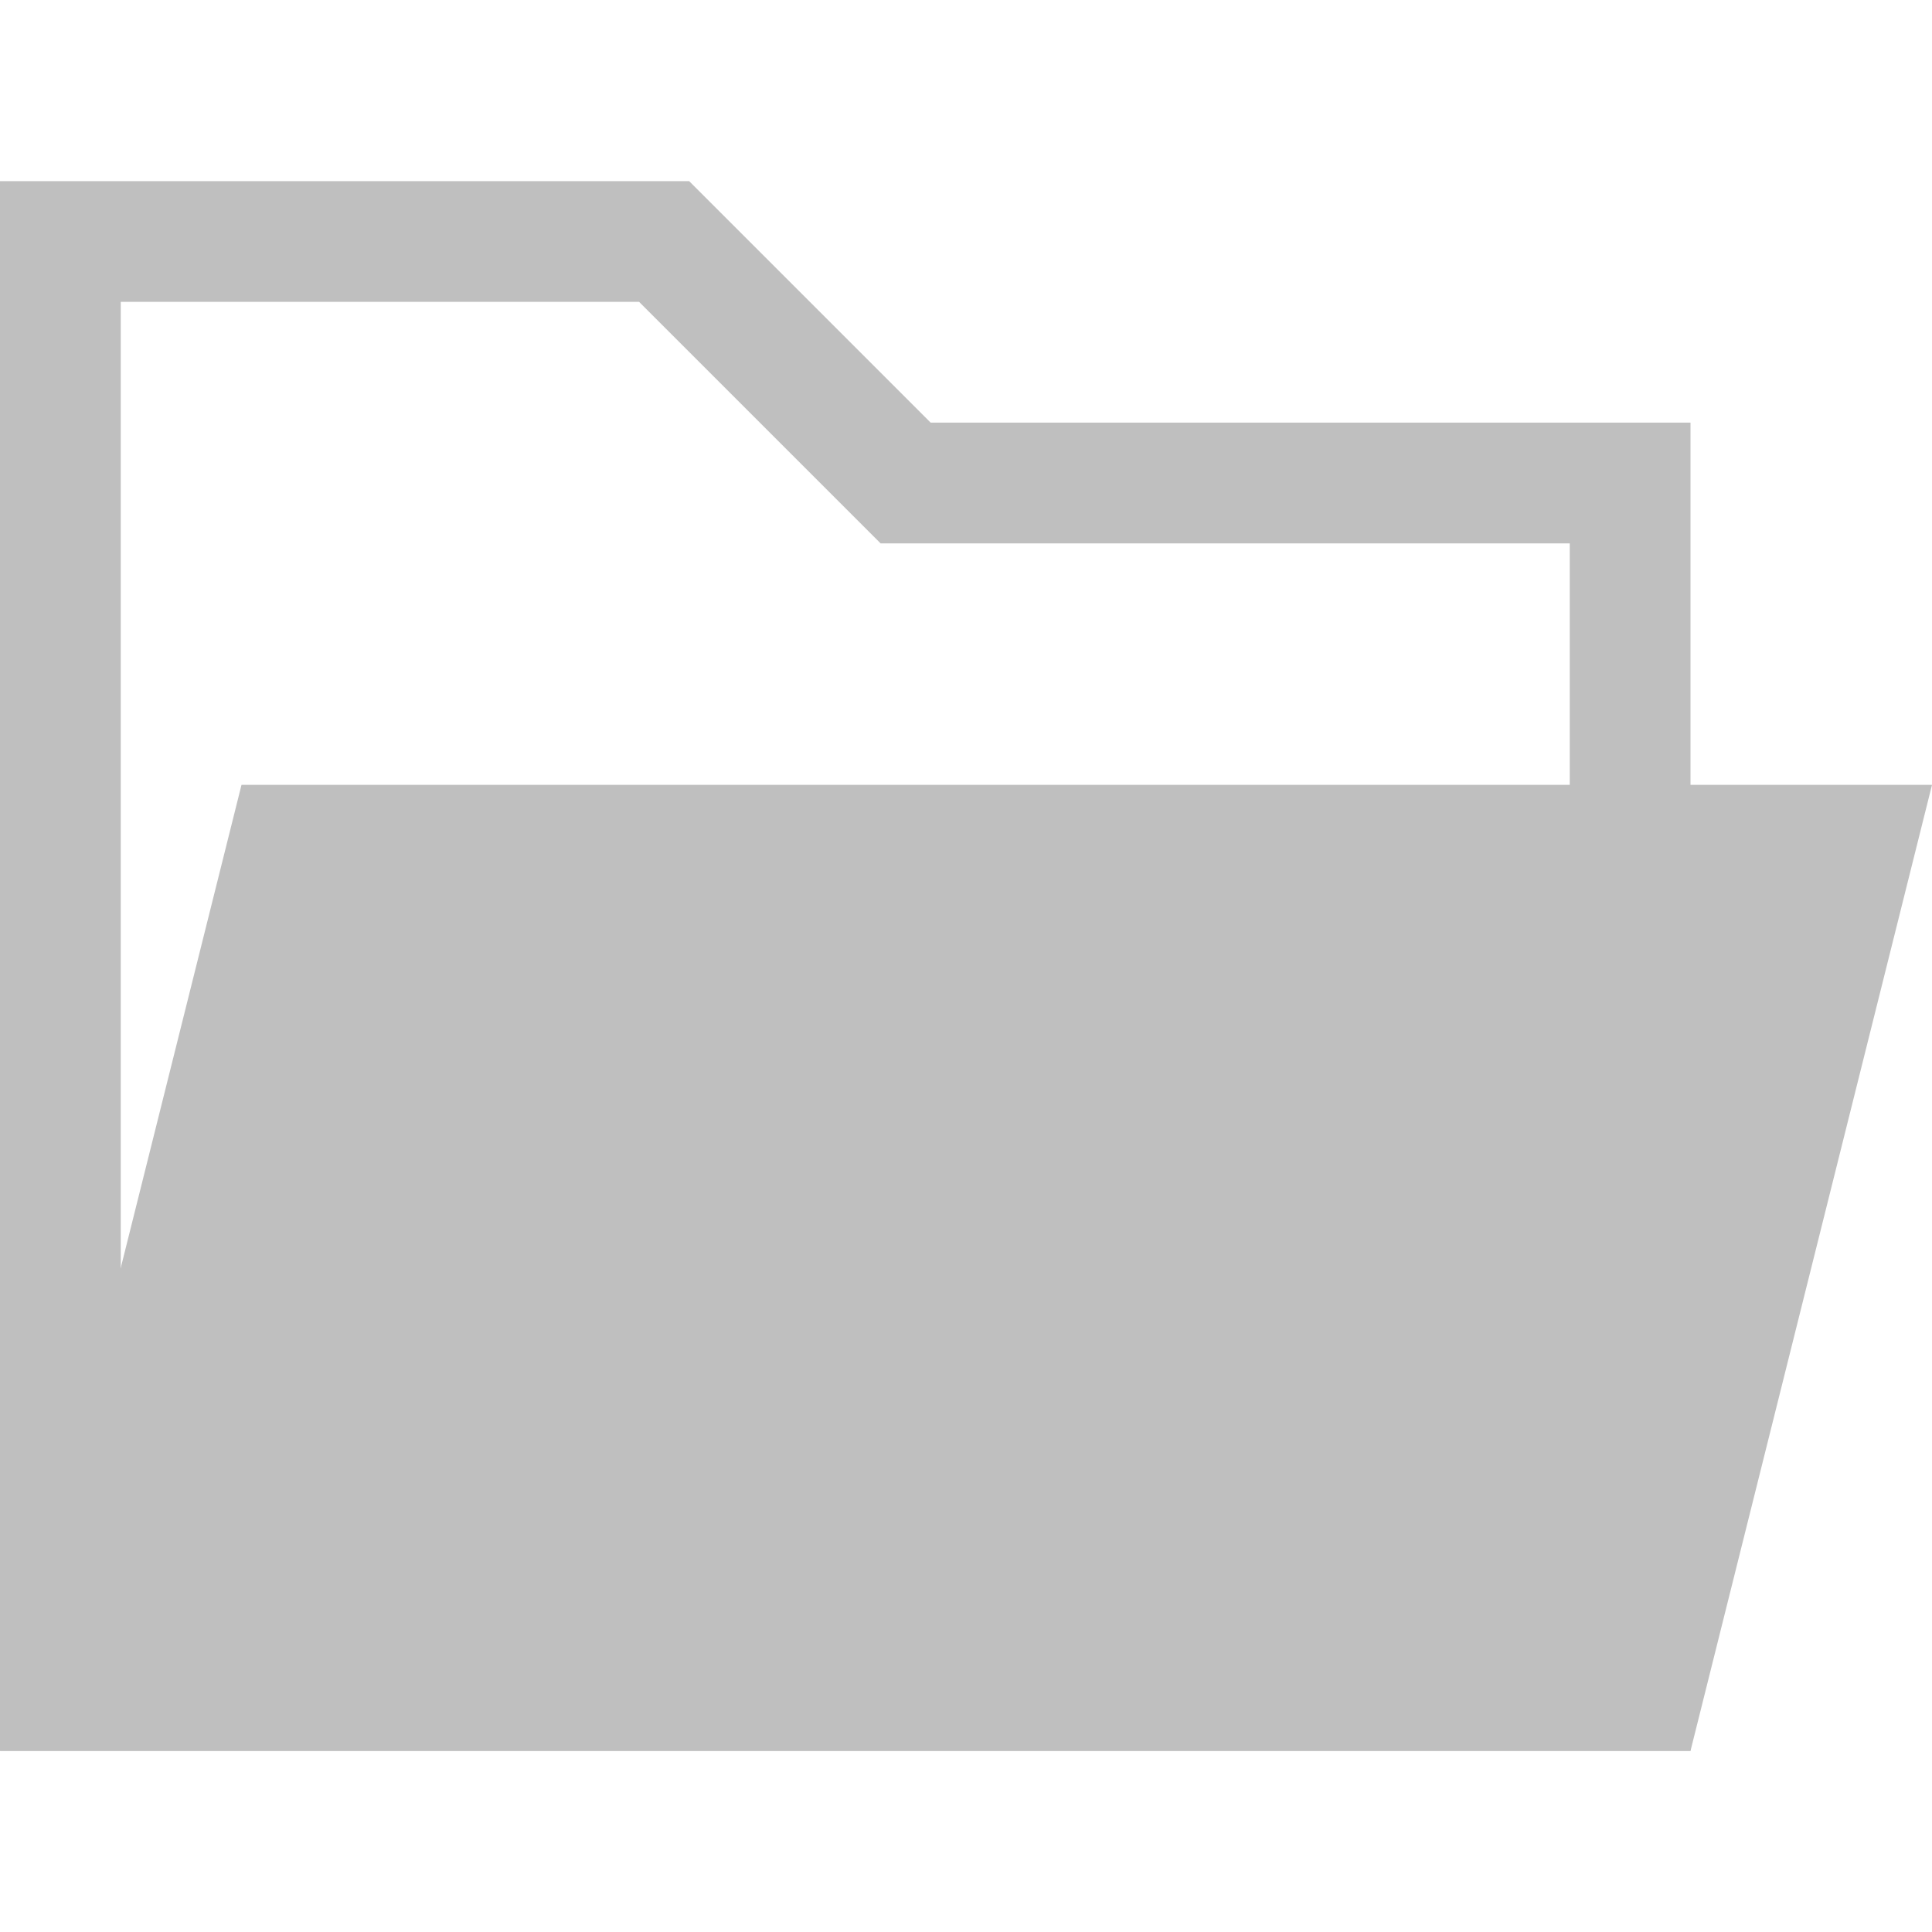
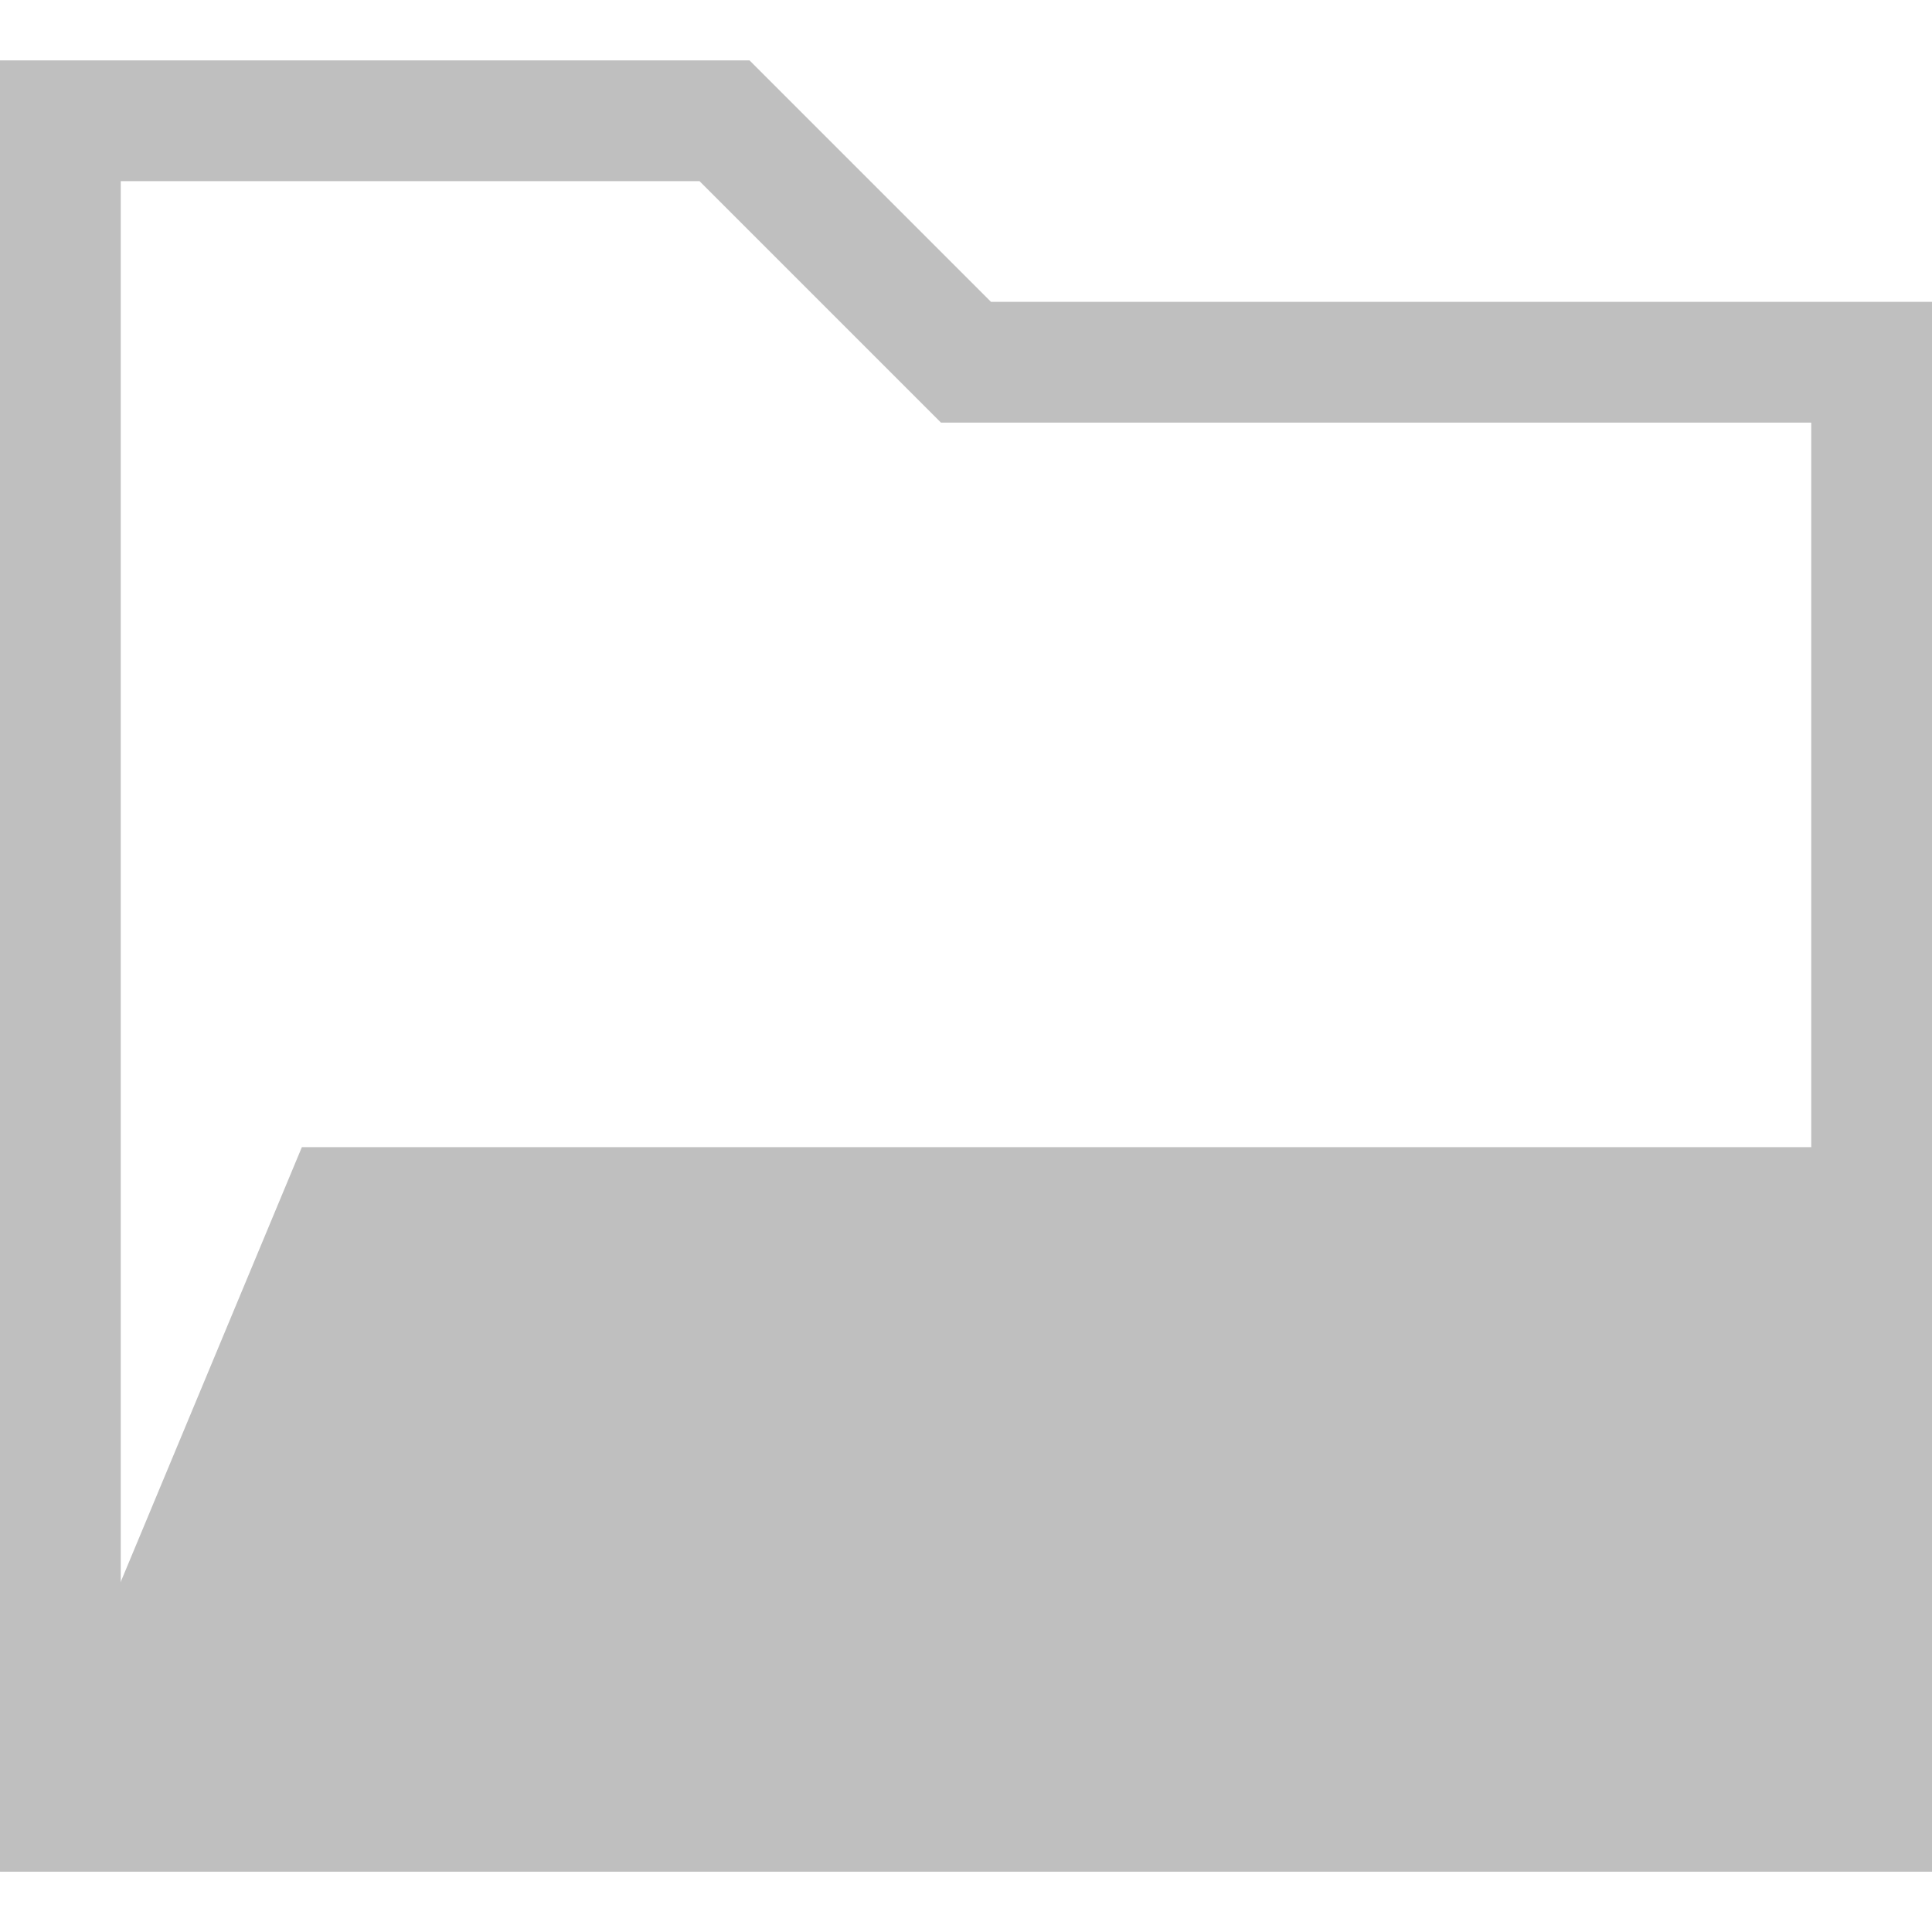
<svg xmlns="http://www.w3.org/2000/svg" width="320" height="320">
-   <path fill="none" stroke="#bfbfbf" stroke-width="20" d="M 10 40 h 100 l 40 40 h 120 v 200 H 10 z" />
-   <path fill="#bfbfbf" d="M 0 290 h 280 l 40 -160 H 40 z" />
+   <path fill="none" stroke="#bfbfbf" stroke-width="20" d="M 10 20 h 110 l 40 40 h 150 v 240 H 10 z" />
+   <path fill="#bfbfbf" d="M 0 310 h 320 l 50 -120 H 50 z" />
</svg>
